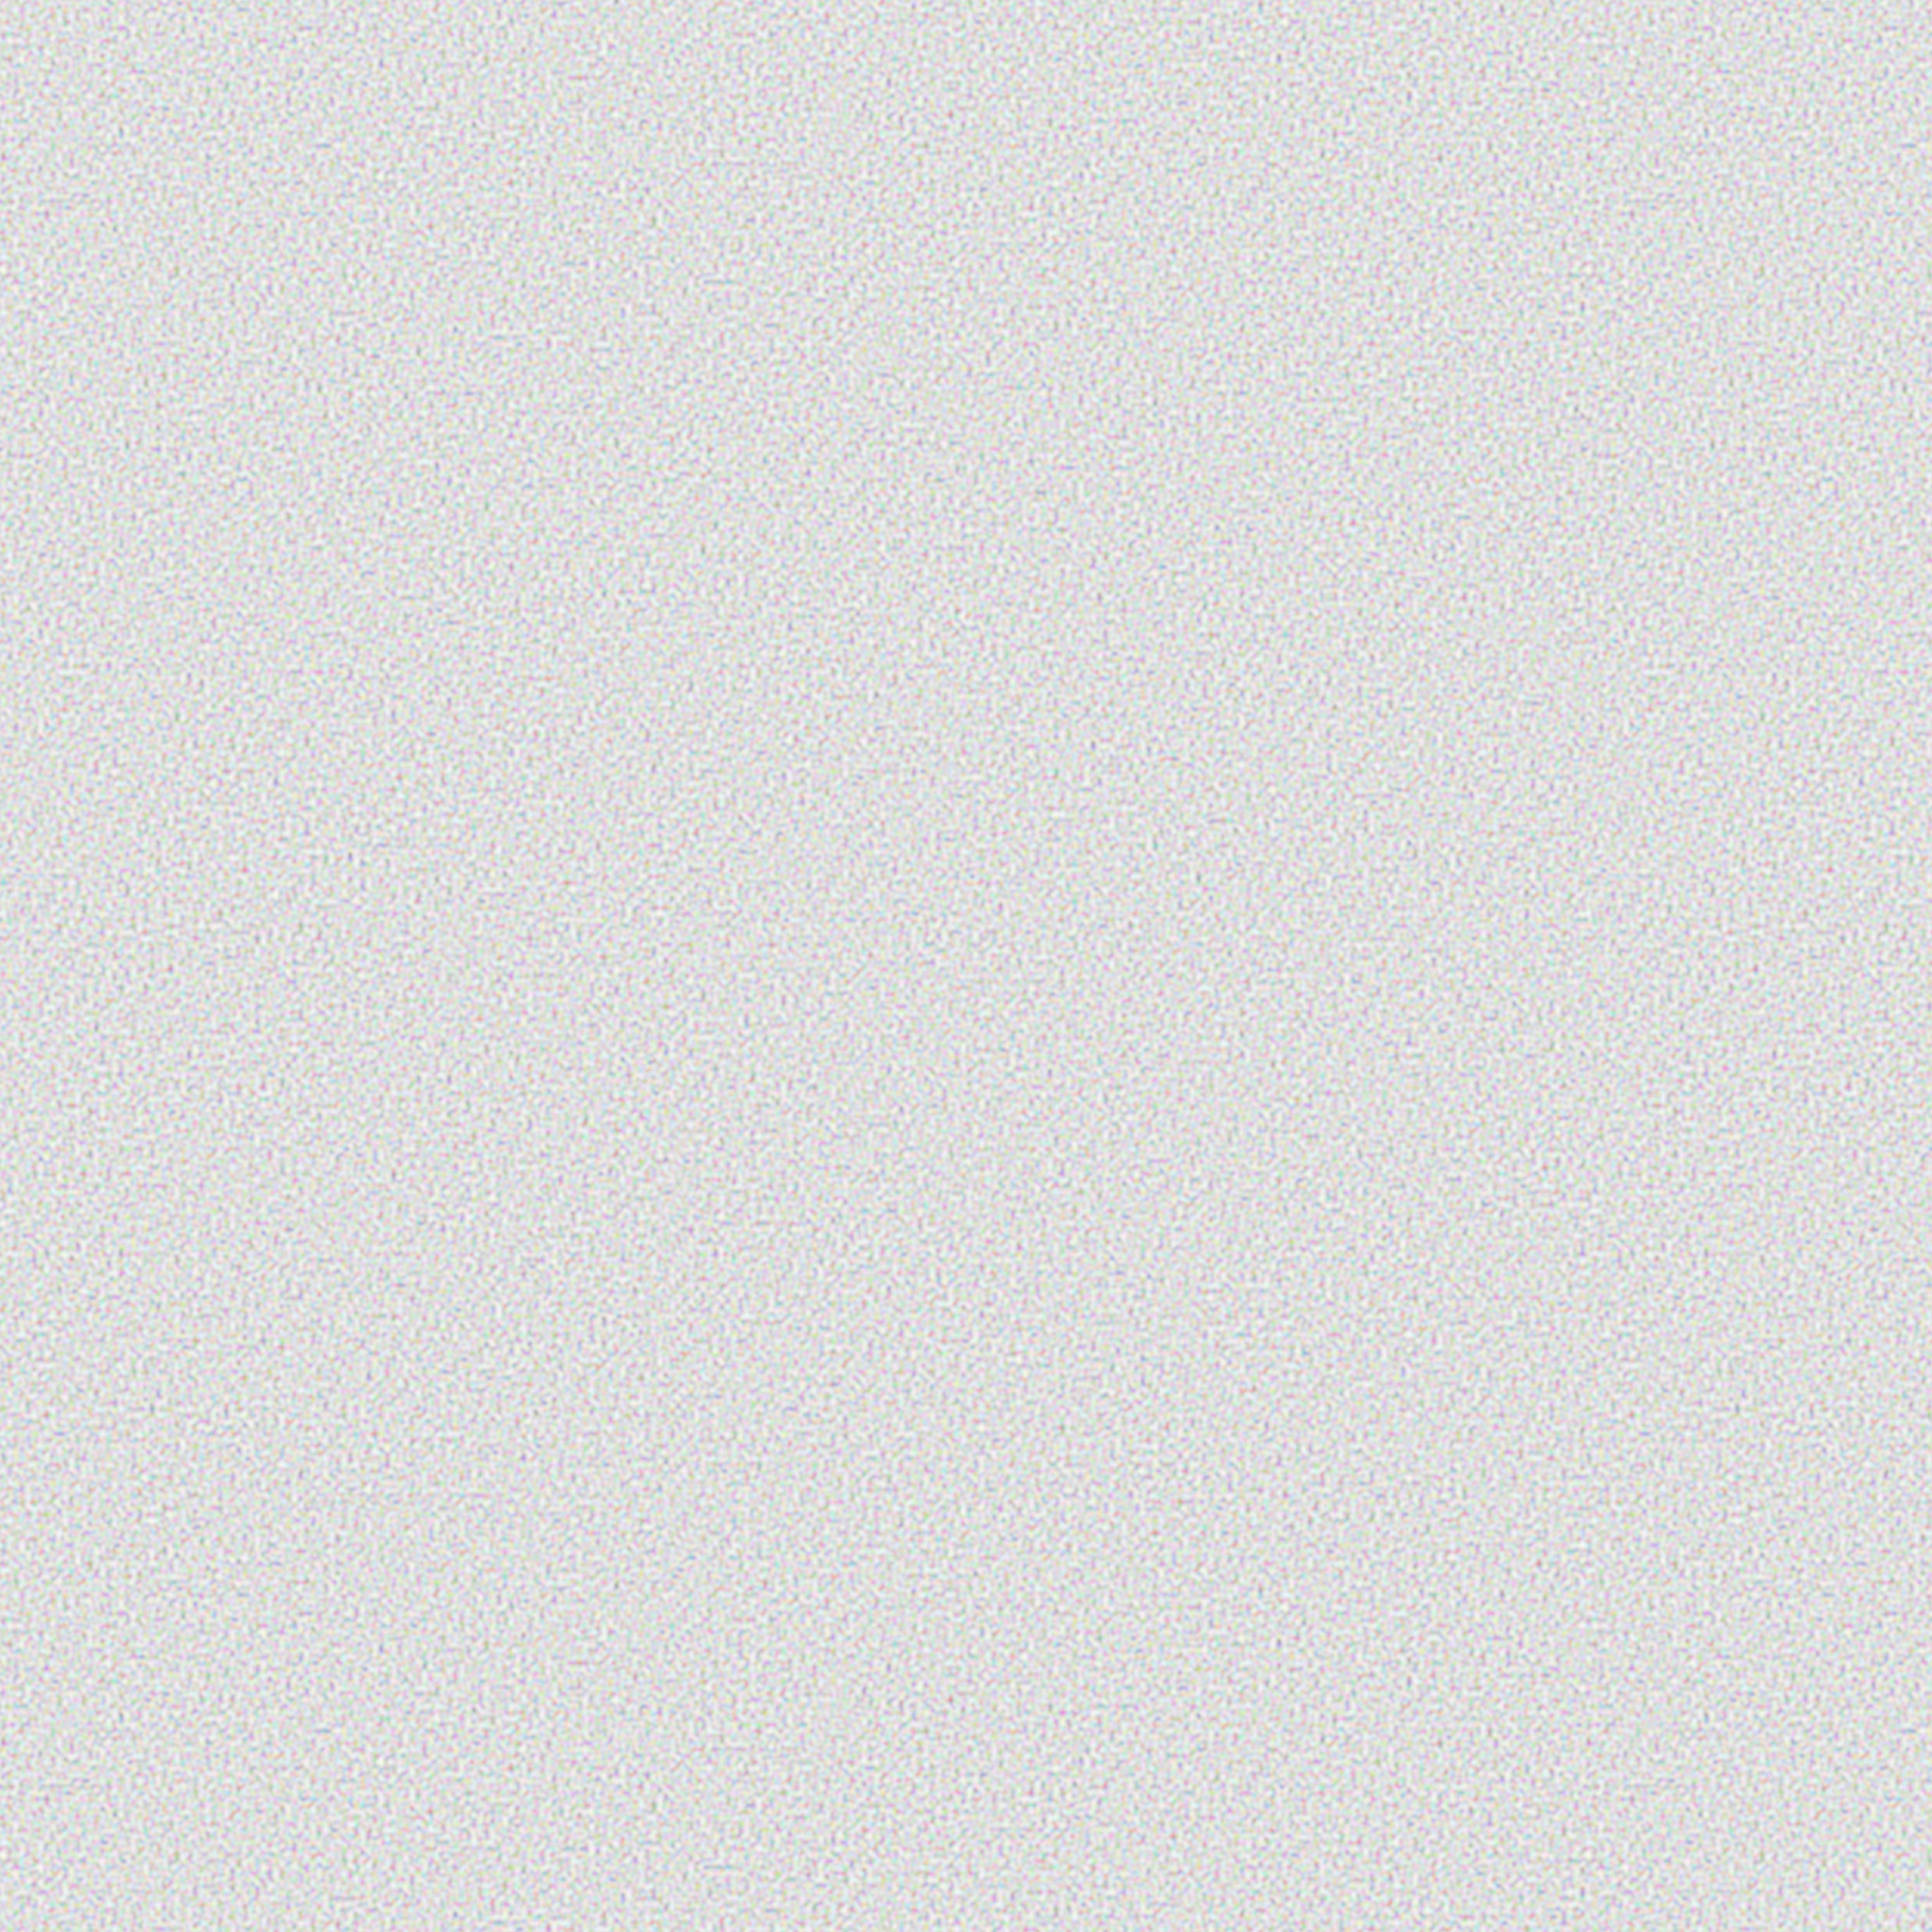
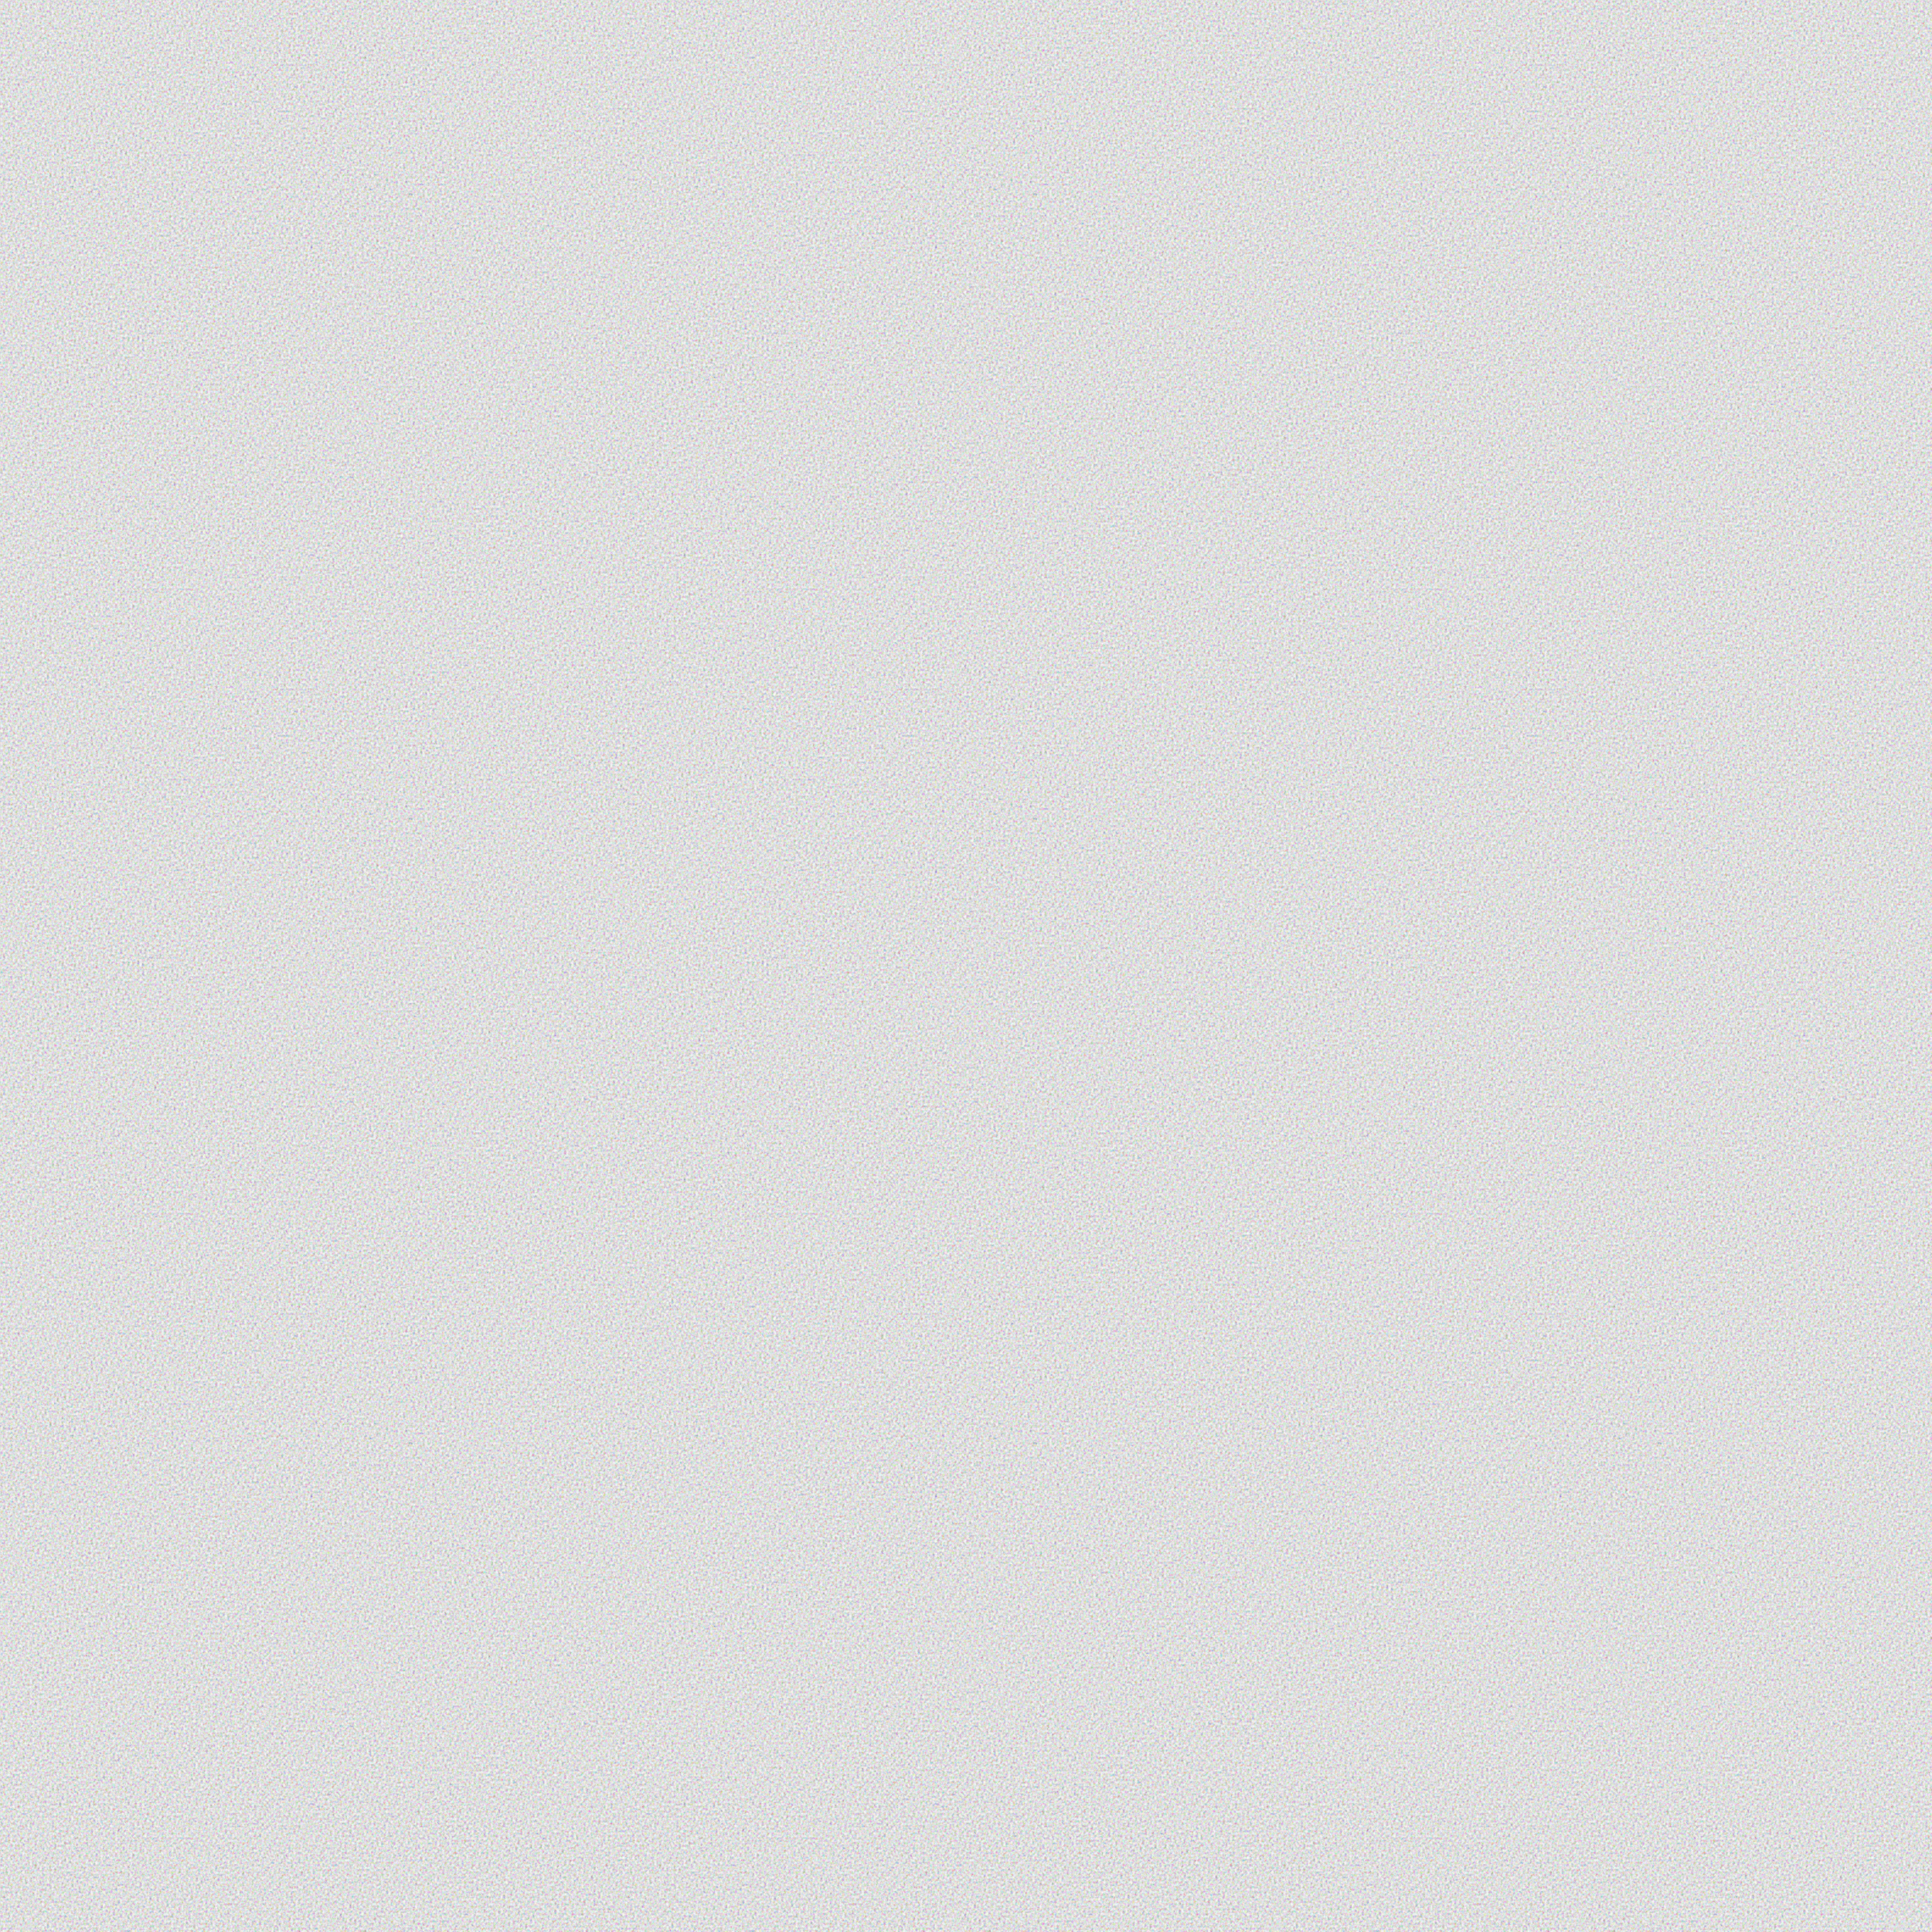
<svg xmlns="http://www.w3.org/2000/svg" viewBox="0 0 240 240">
  <filter id="noiseFilter">
-     <feTurbulence type="fractalNoise" baseFrequency="1.3" numOctaves="1" stitchTiles="stitch" />
+     <feTurbulence type="fractalNoise" baseFrequency="3.3" numOctaves="3" stitchTiles="stitch" />
  </filter>
  <rect width="100%" height="100%" filter="url(#noiseFilter)" />
</svg>
